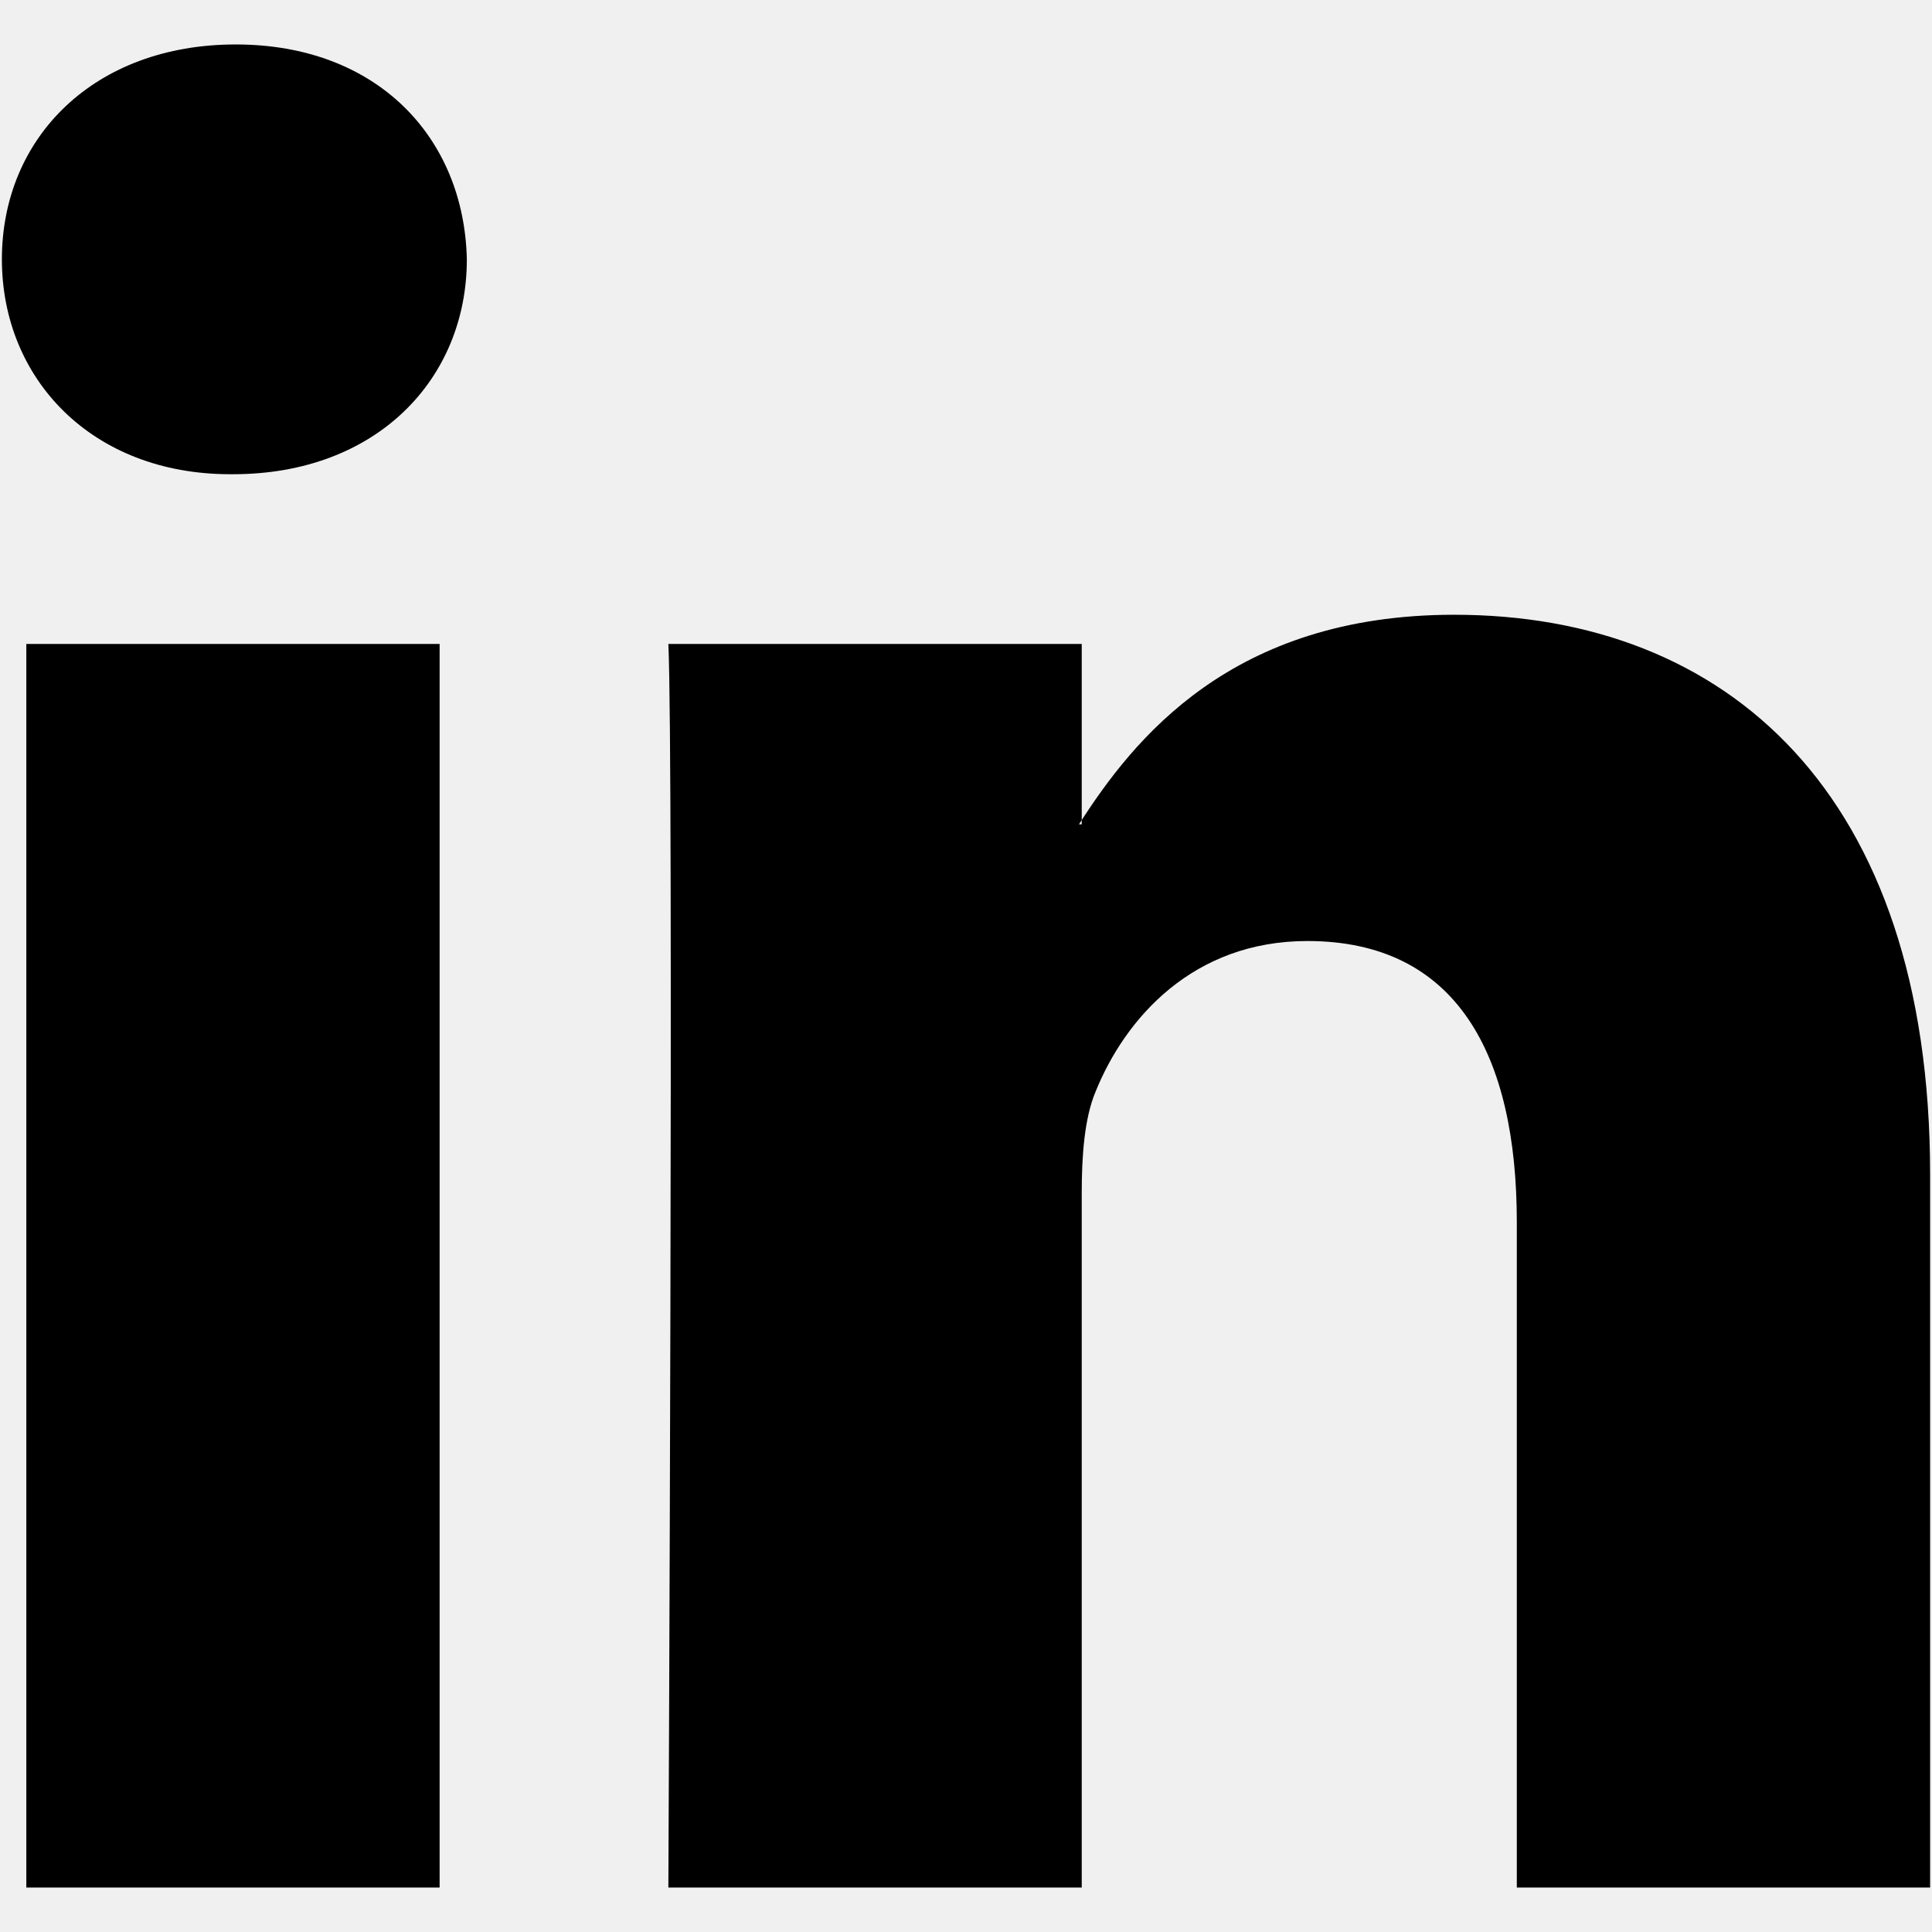
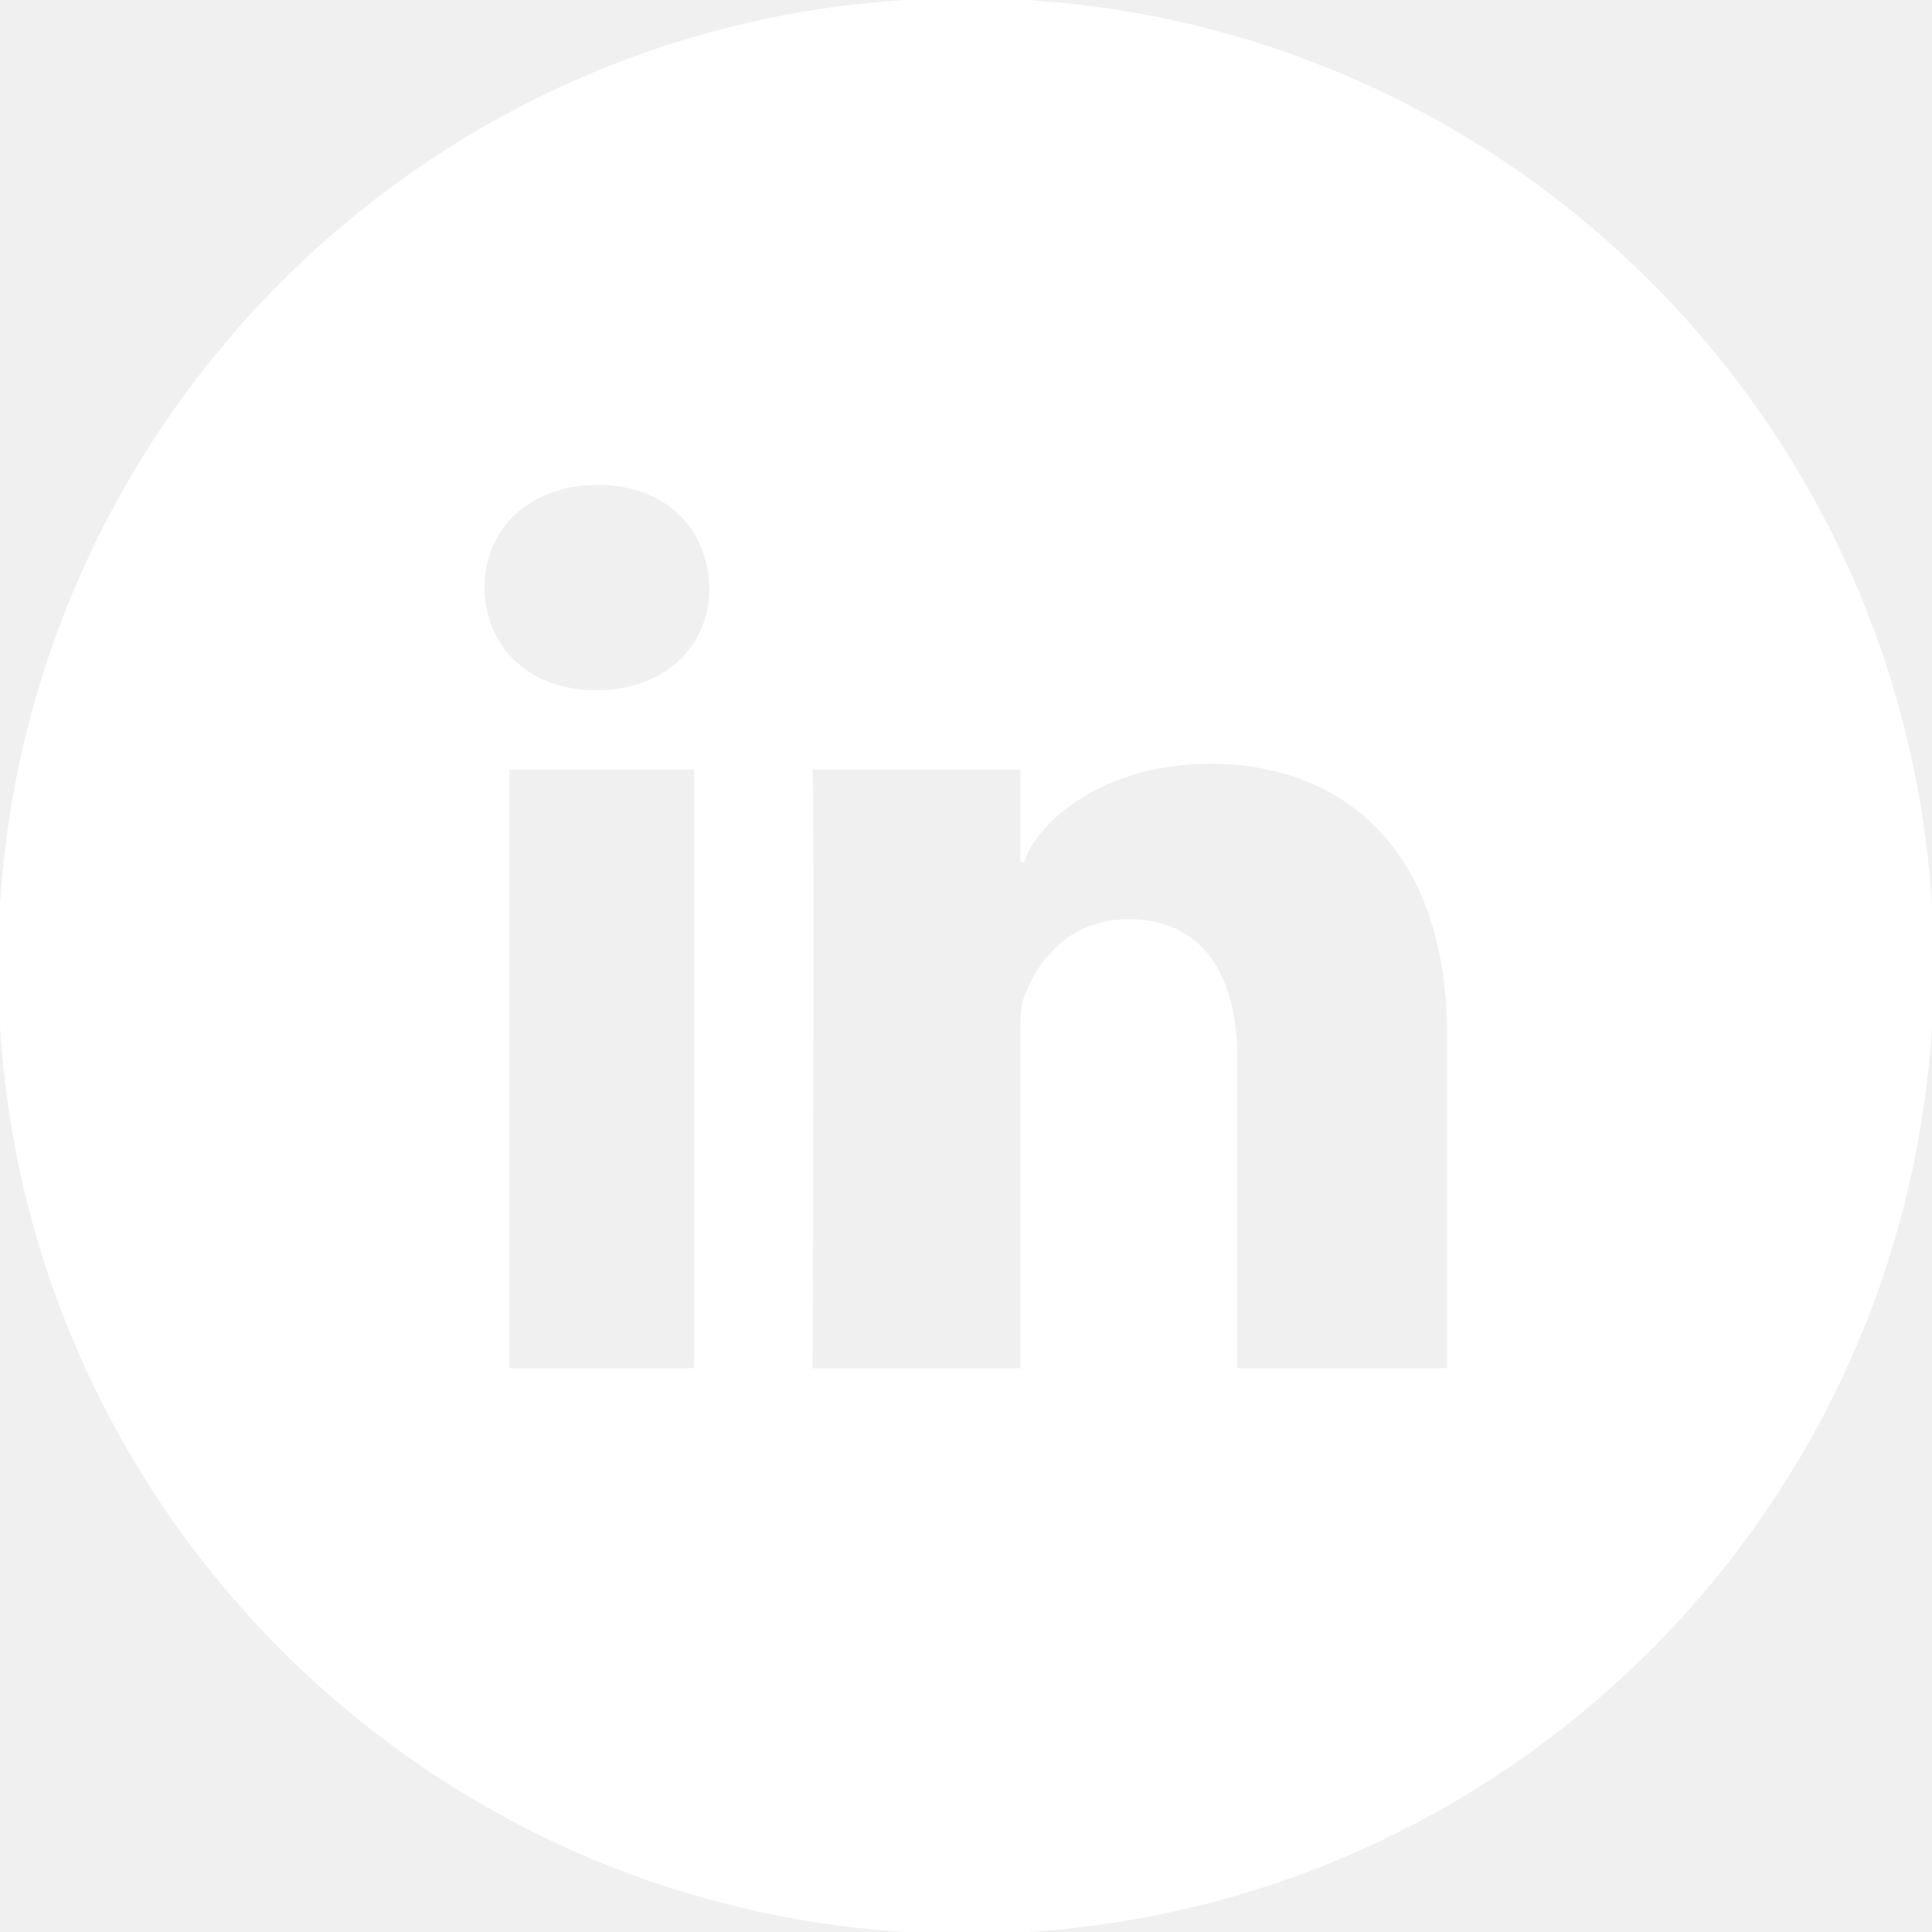
- <svg xmlns="http://www.w3.org/2000/svg" fill="#000000" version="1.1" width="800px" height="800px" viewBox="0 0 512 512" xml:space="preserve">
-   <g id="7935ec95c421cee6d86eb22ecd125aef">
-     <path style="display: inline; fill-rule: evenodd; clip-rule: evenodd;" d="M116.504,500.219V170.654H6.975v329.564H116.504   L116.504,500.219z M61.751,125.674c38.183,0,61.968-25.328,61.968-56.953c-0.722-32.328-23.785-56.941-61.252-56.941   C24.994,11.781,0.5,36.394,0.5,68.722c0,31.625,23.772,56.953,60.53,56.953H61.751L61.751,125.674z M177.124,500.219   c0,0,1.437-298.643,0-329.564H286.67v47.794h-0.727c14.404-22.49,40.354-55.533,99.44-55.533   c72.085,0,126.116,47.103,126.116,148.333v188.971H401.971V323.912c0-44.301-15.848-74.531-55.497-74.531   c-30.254,0-48.284,20.38-56.202,40.08c-2.897,7.012-3.602,16.861-3.602,26.711v184.047H177.124L177.124,500.219z">
- 
- </path>
+ <svg xmlns="http://www.w3.org/2000/svg" fill="#fff" height="800px" width="800px" version="1.1" id="Layer_1" viewBox="-143 145 512 512" xml:space="preserve" stroke="#fff">
+   <g id="SVGRepo_bgCarrier" stroke-width="0" />
+   <g id="SVGRepo_tracerCarrier" stroke-linecap="round" stroke-linejoin="round" />
+   <g id="SVGRepo_iconCarrier">
+     <path d="M113,145c-141.4,0-256,114.6-256,256s114.6,256,256,256s256-114.6,256-256S254.4,145,113,145z M41.4,508.1H-8.5V348.4h49.9 V508.1z M15.1,328.4h-0.4c-18.1,0-29.8-12.2-29.8-27.7c0-15.8,12.1-27.7,30.5-27.7c18.4,0,29.7,11.9,30.1,27.7 C45.6,316.1,33.9,328.4,15.1,328.4z M241,508.1h-56.6v-82.6c0-21.6-8.8-36.4-28.3-36.4c-14.9,0-23.2,10-27,19.6 c-1.4,3.4-1.2,8.2-1.2,13.1v86.3H71.8c0,0,0.7-146.4,0-159.7h56.1v25.1c3.3-11,21.2-26.6,49.8-26.6c35.5,0,63.3,23,63.3,72.4V508.1z " />
  </g>
</svg>
